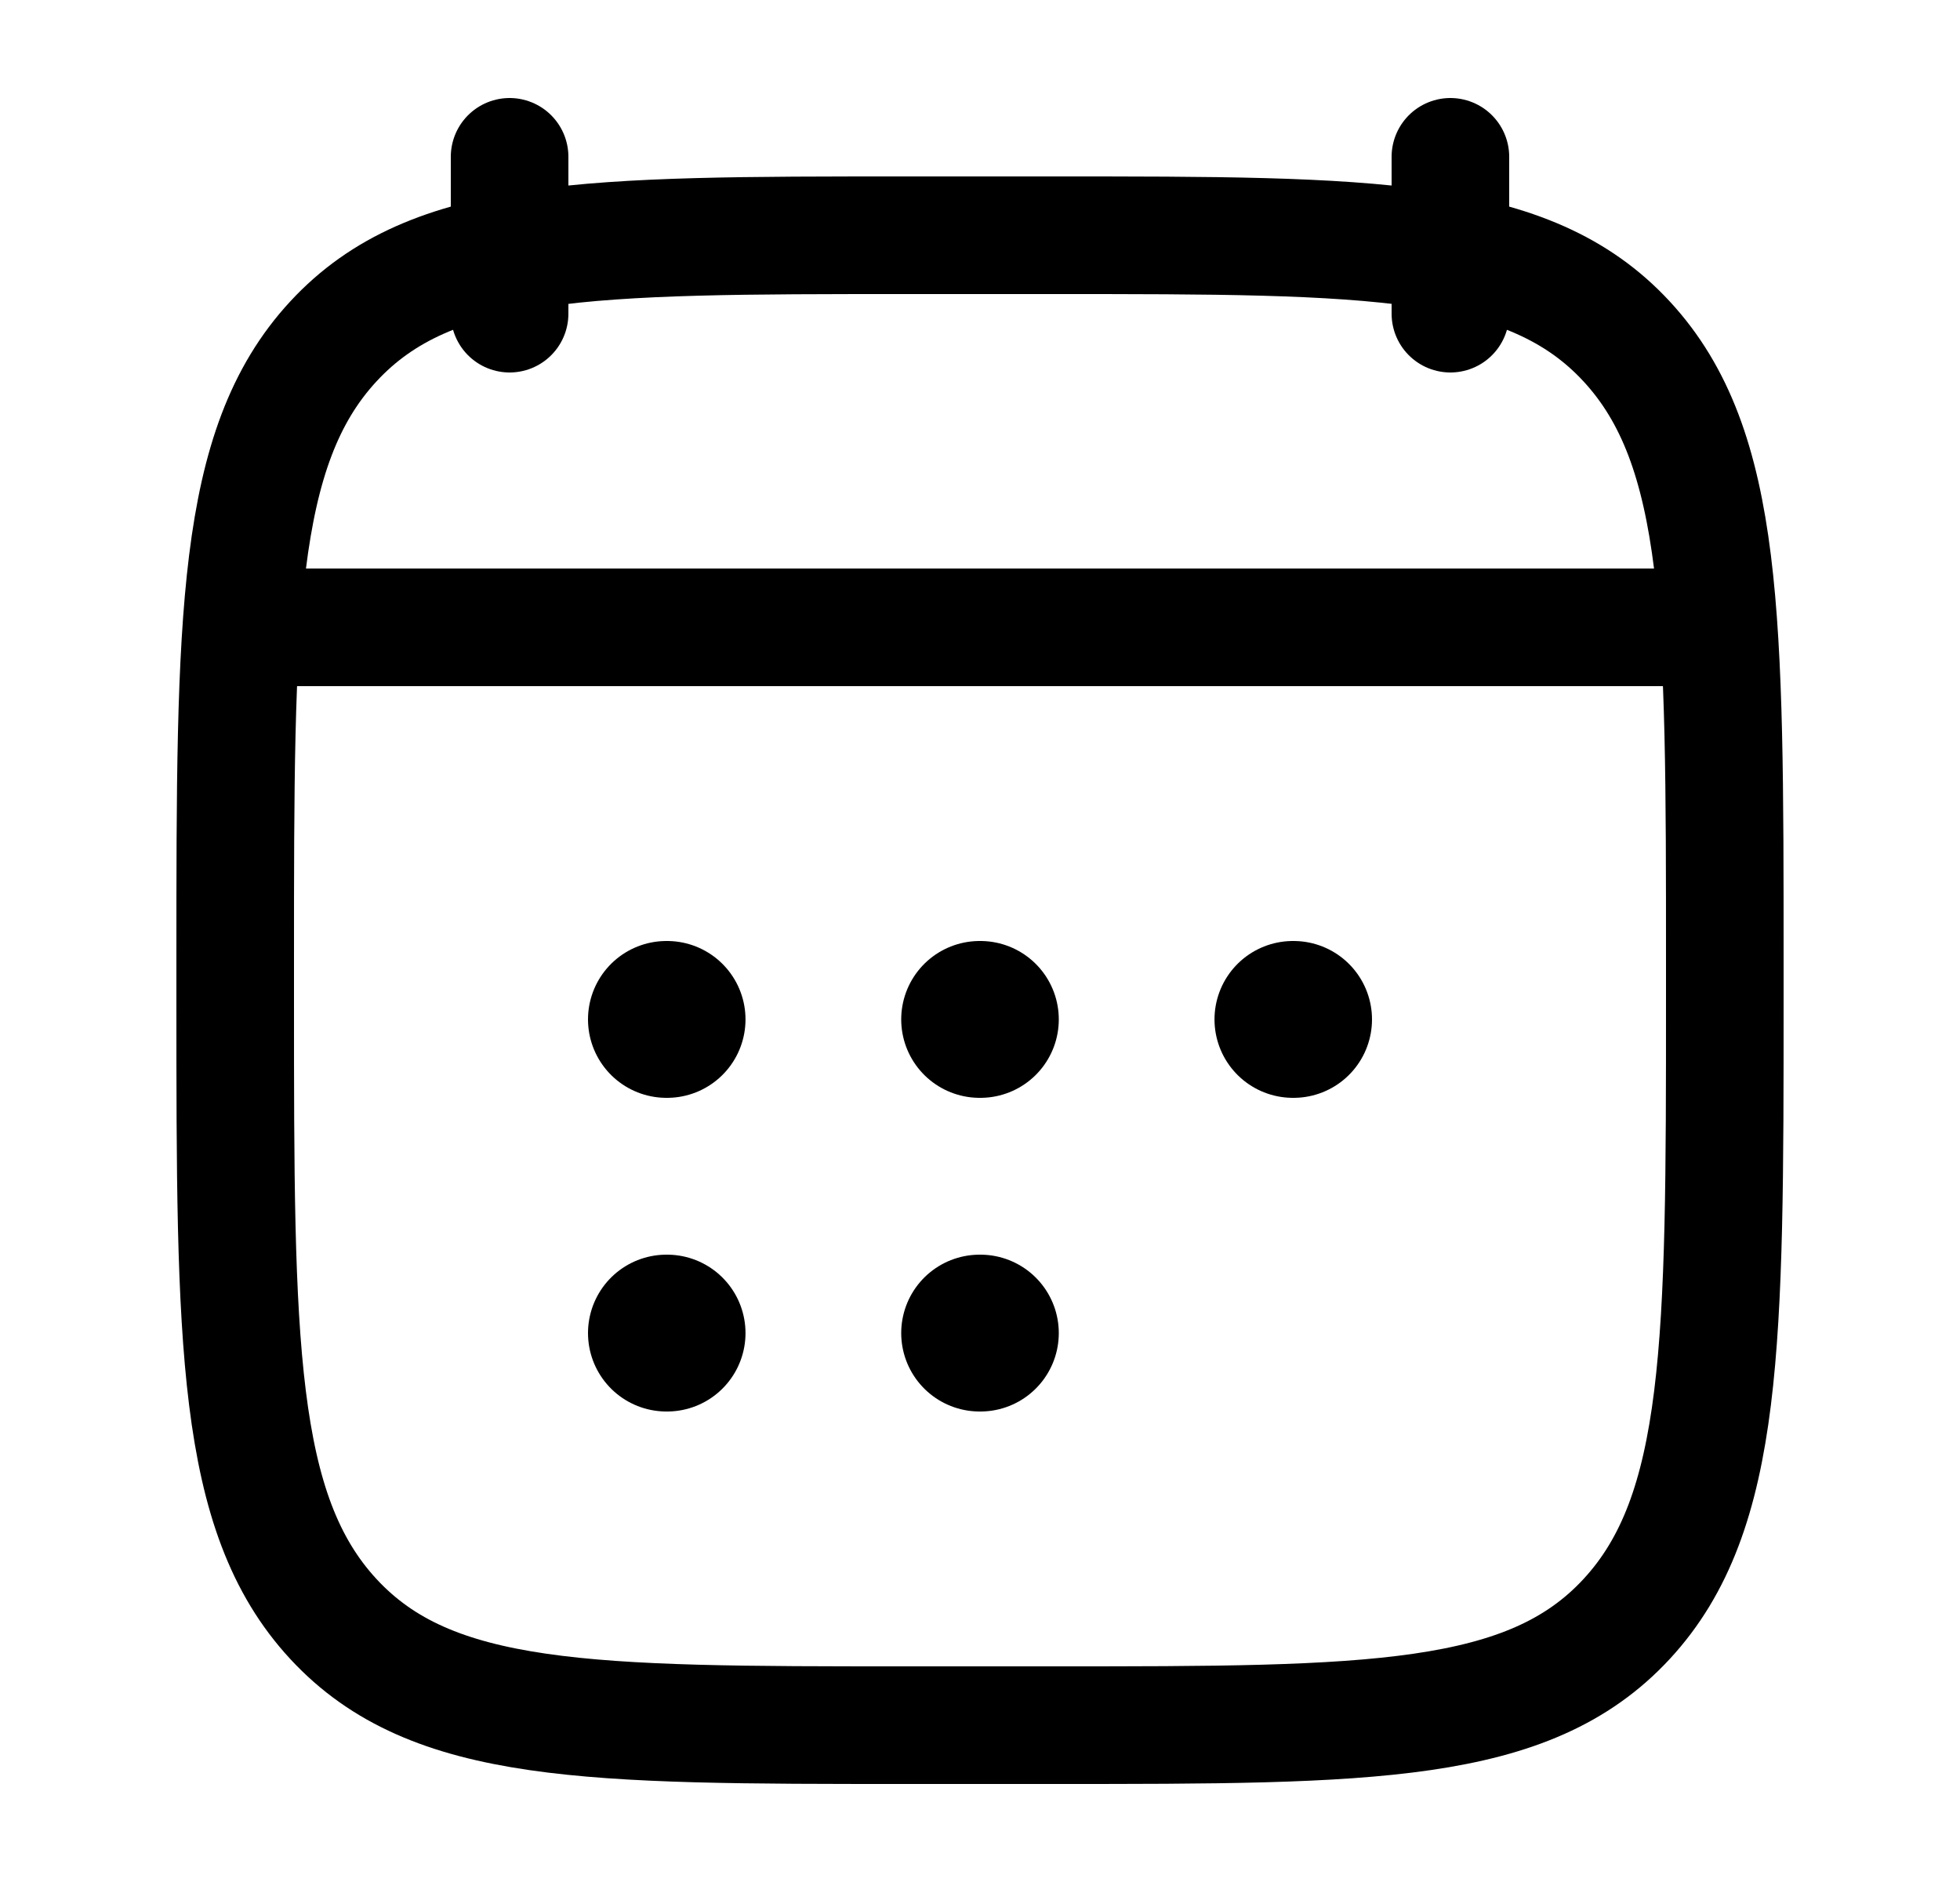
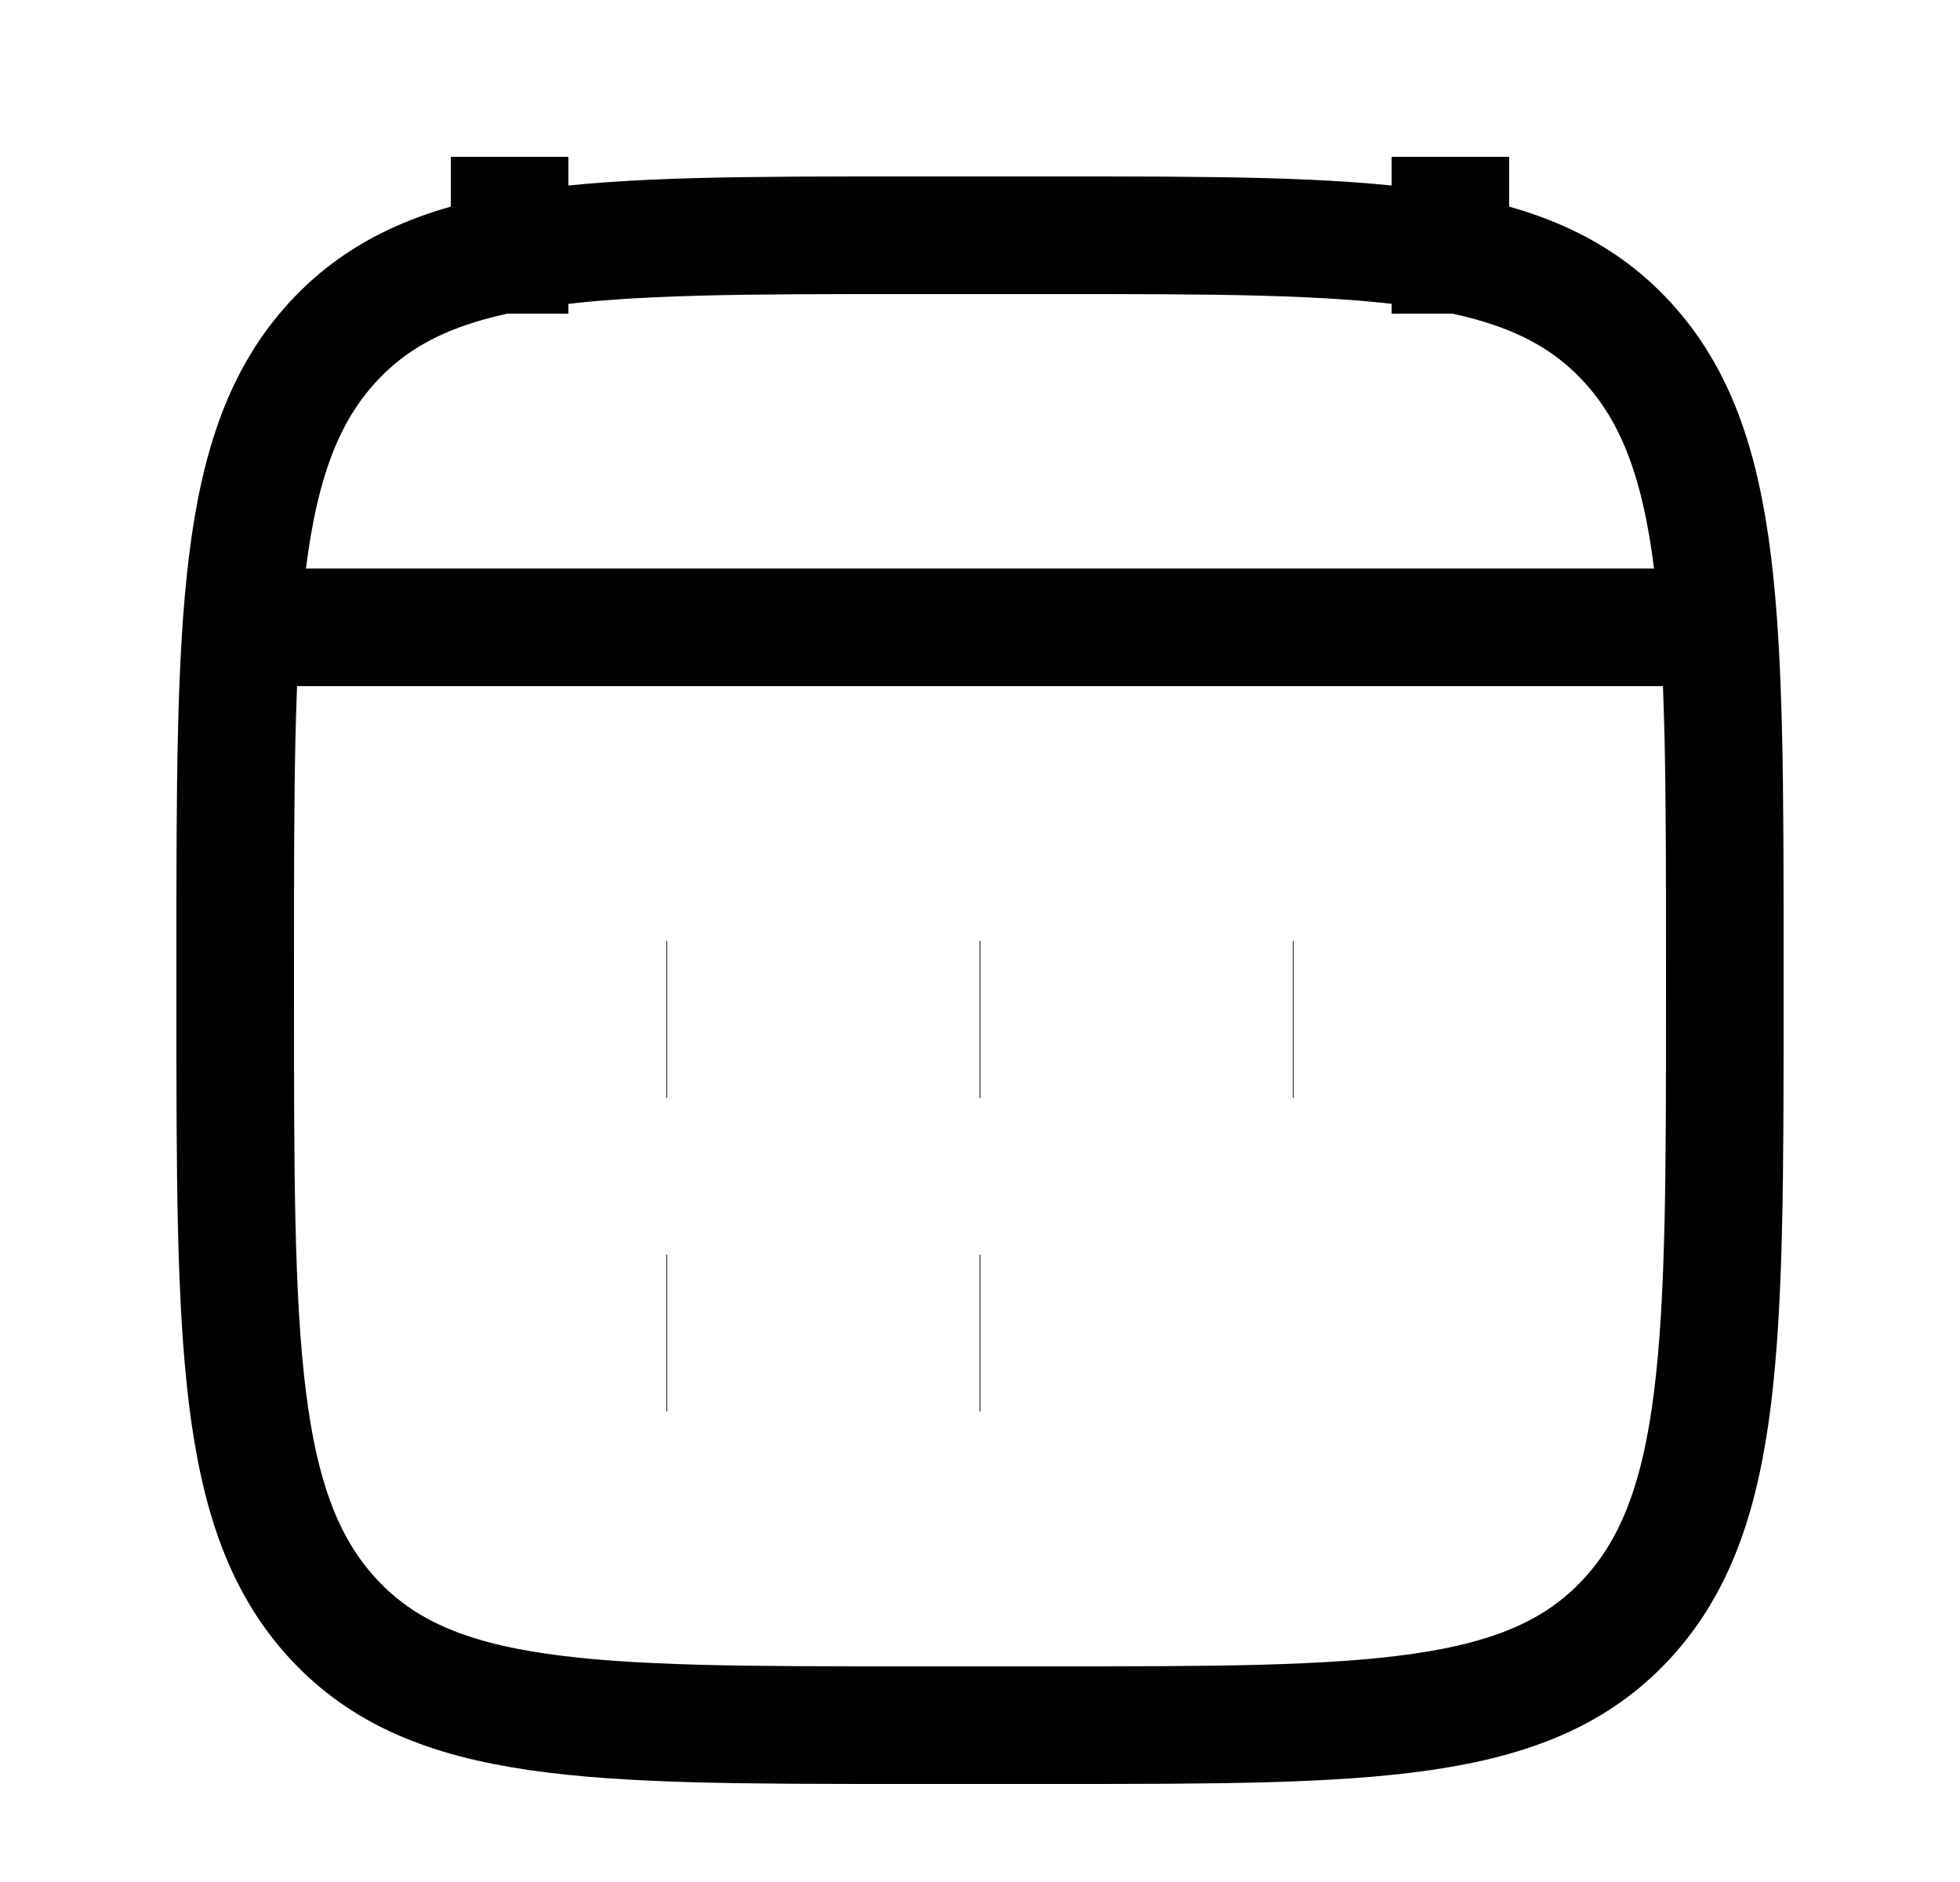
<svg xmlns="http://www.w3.org/2000/svg" width="25" height="24" viewBox="0 0 25 24" fill="none">
-   <path d="M18.5 2V4M6.5 2V4" stroke="black" stroke-width="1.5" stroke-linecap="round" stroke-linejoin="round" />
-   <path d="M12.495 13H12.505M12.495 17H12.505M16.491 13H16.5M8.5 13H8.509M8.5 17H8.509" stroke="black" stroke-width="2" stroke-linecap="round" stroke-linejoin="round" />
-   <path d="M4 8H21" stroke="black" stroke-width="1.5" stroke-linecap="round" stroke-linejoin="round" />
-   <path d="M3 12.243C3 7.886 3 5.707 4.252 4.354C5.504 3 7.519 3 11.55 3H13.45C17.48 3 19.496 3 20.748 4.354C22 5.707 22 7.886 22 12.243V12.757C22 17.114 22 19.293 20.748 20.646C19.496 22 17.48 22 13.45 22H11.55C7.519 22 5.504 22 4.252 20.646C3 19.293 3 17.114 3 12.757V12.243Z" stroke="black" stroke-width="1.5" stroke-linecap="round" stroke-linejoin="round" />
-   <path d="M3.5 8H21.5" stroke="black" stroke-width="1.5" stroke-linecap="round" stroke-linejoin="round" />
+   <path d="M18.5 2V4M6.5 2V4" stroke="black" stroke-width="1.5" strokeLinecap="round" stroke-linejoin="round" />
+   <path d="M12.495 13H12.505M12.495 17H12.505M16.491 13H16.5M8.5 13H8.509M8.5 17H8.509" stroke="black" stroke-width="2" strokeLinecap="round" stroke-linejoin="round" />
+   <path d="M4 8H21" stroke="black" stroke-width="1.5" strokeLinecap="round" stroke-linejoin="round" />
+   <path d="M3 12.243C3 7.886 3 5.707 4.252 4.354C5.504 3 7.519 3 11.55 3H13.45C17.48 3 19.496 3 20.748 4.354C22 5.707 22 7.886 22 12.243V12.757C22 17.114 22 19.293 20.748 20.646C19.496 22 17.48 22 13.45 22H11.55C7.519 22 5.504 22 4.252 20.646C3 19.293 3 17.114 3 12.757V12.243Z" stroke="black" stroke-width="1.5" strokeLinecap="round" stroke-linejoin="round" />
+   <path d="M3.5 8H21.5" stroke="black" stroke-width="1.5" strokeLinecap="round" stroke-linejoin="round" />
</svg>
